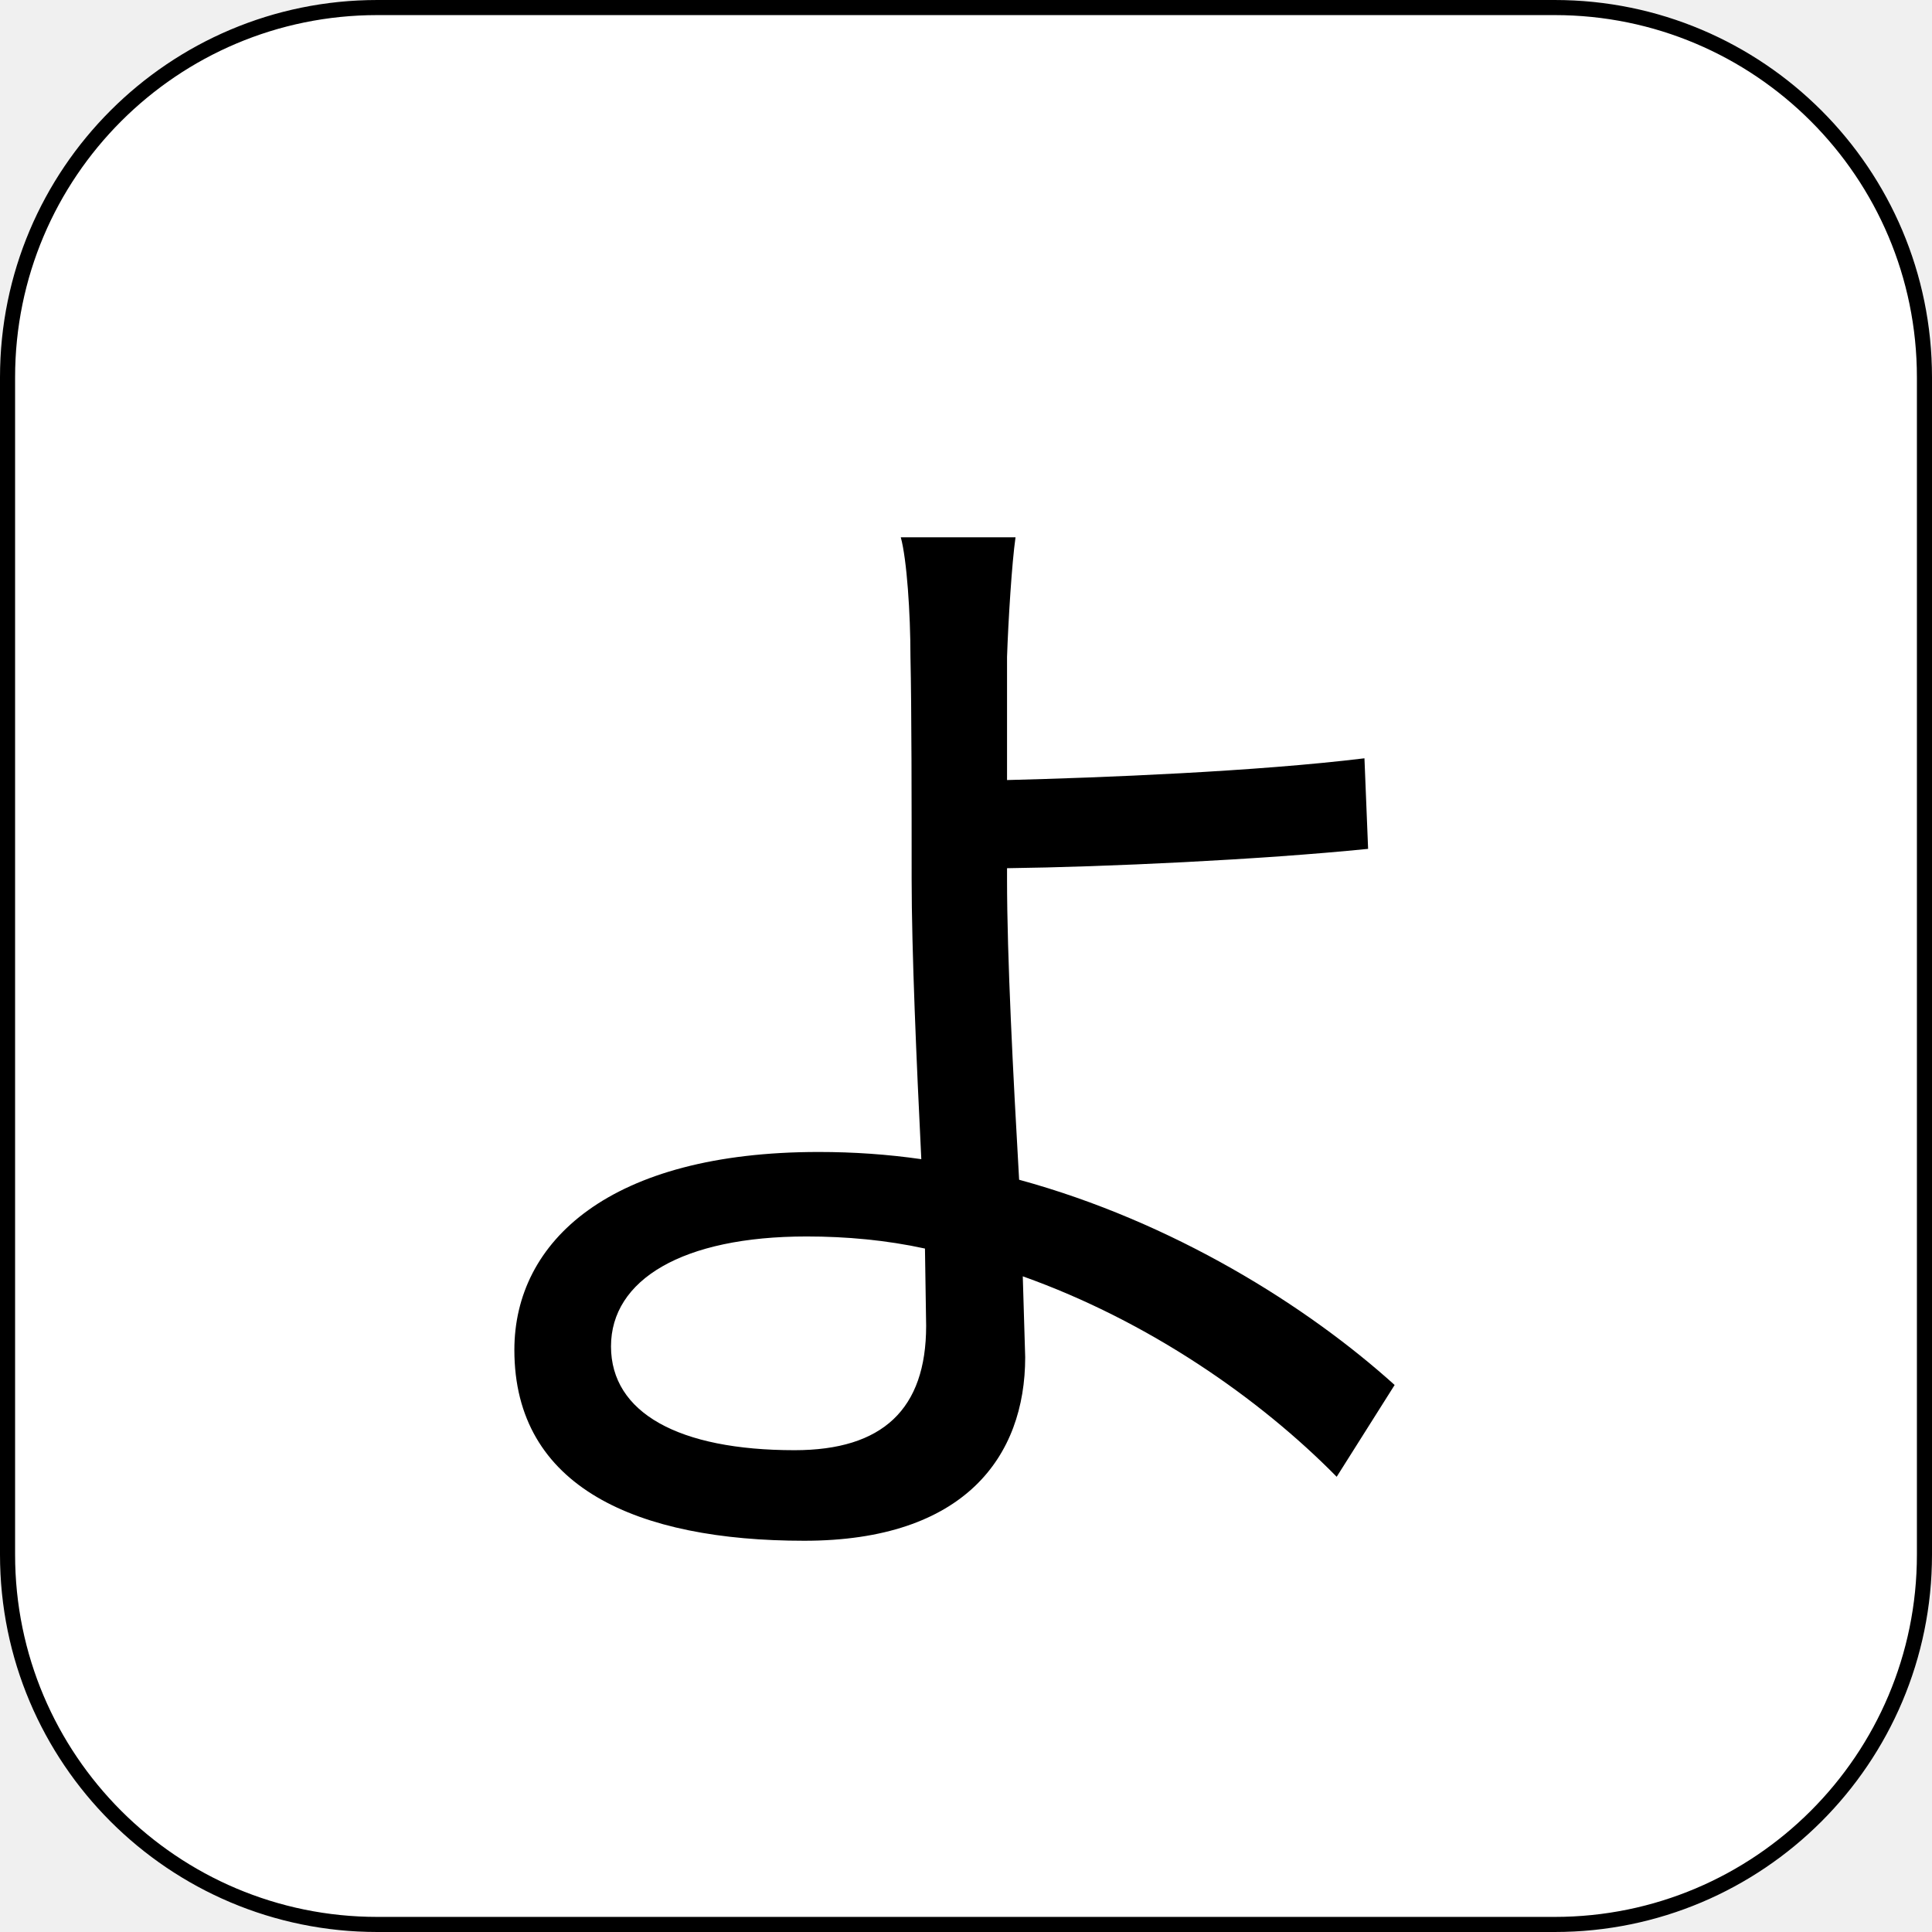
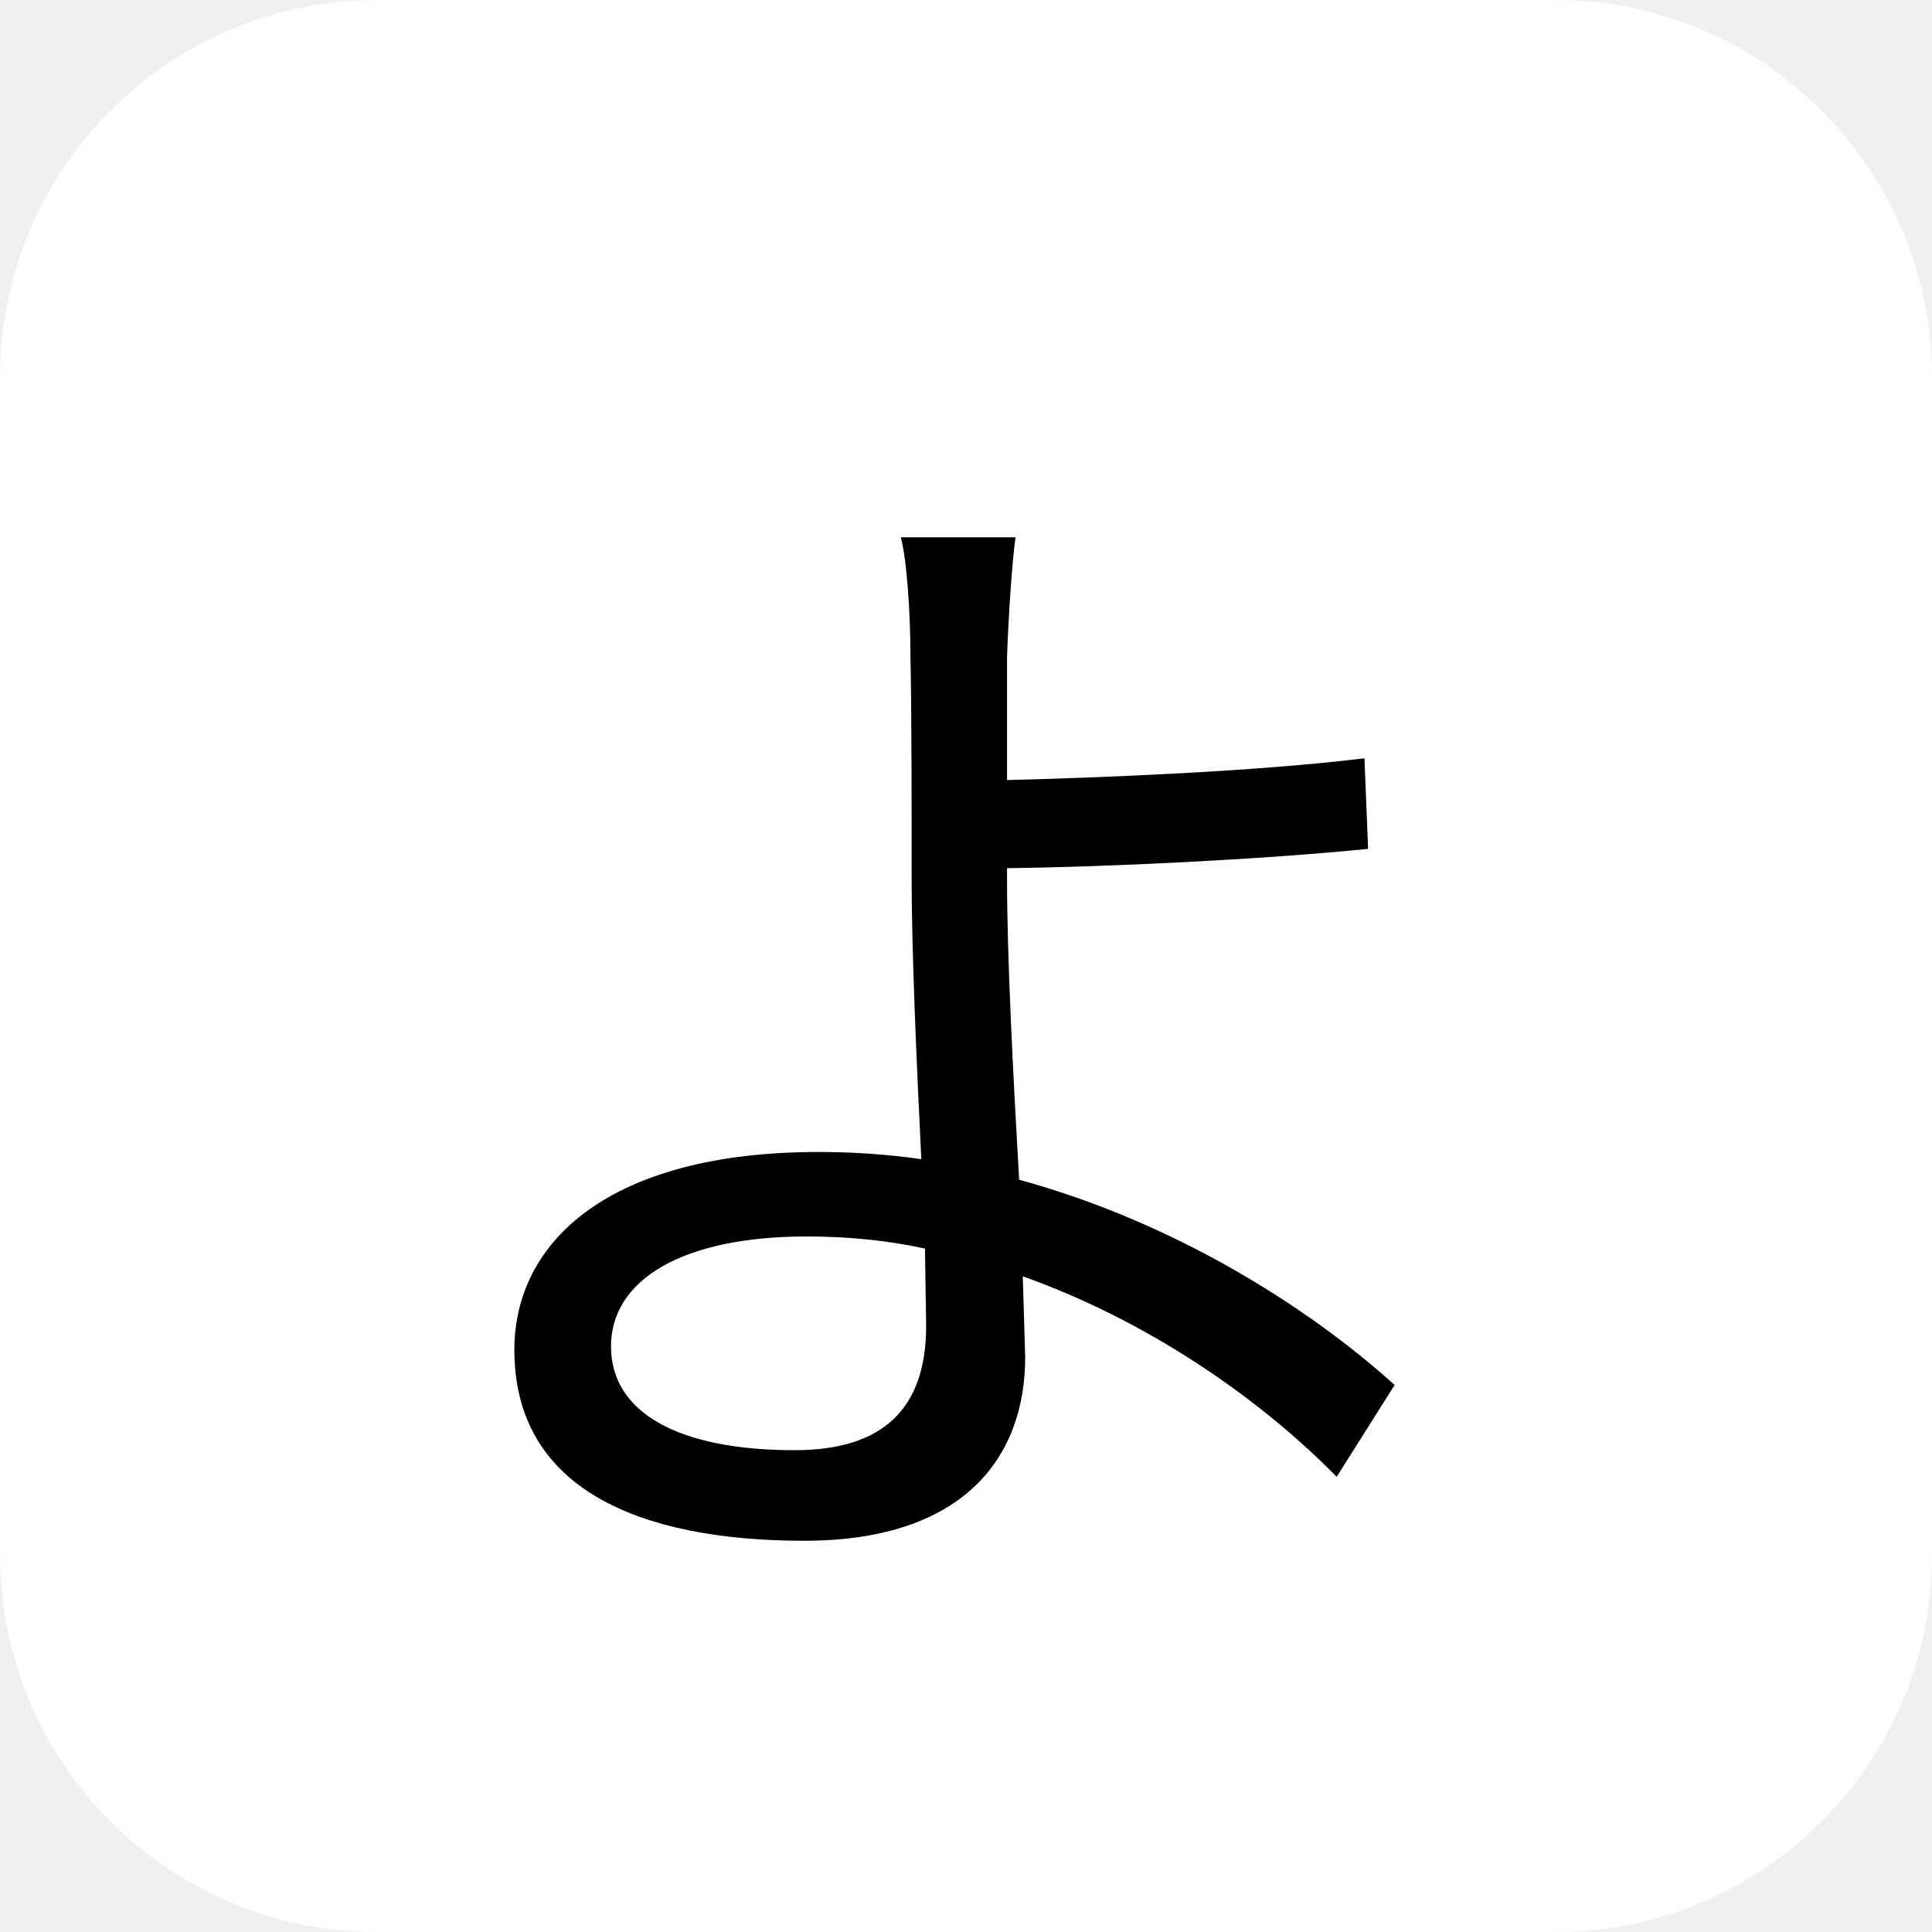
<svg xmlns="http://www.w3.org/2000/svg" viewBox="0 0 512 512">
  <rect width="512" height="512" rx="100" fill="#ffffff" />
  <text x="50%" y="55%" dominant-baseline="middle" text-anchor="middle" font-family="'Hiragino Mincho ProN', 'Yu Mincho', serif" font-size="320" fill="#000000">よ</text>
-   <rect width="508" height="508" x="2" y="2" rx="98" fill="none" stroke="#000000" stroke-width="4" />
</svg>
